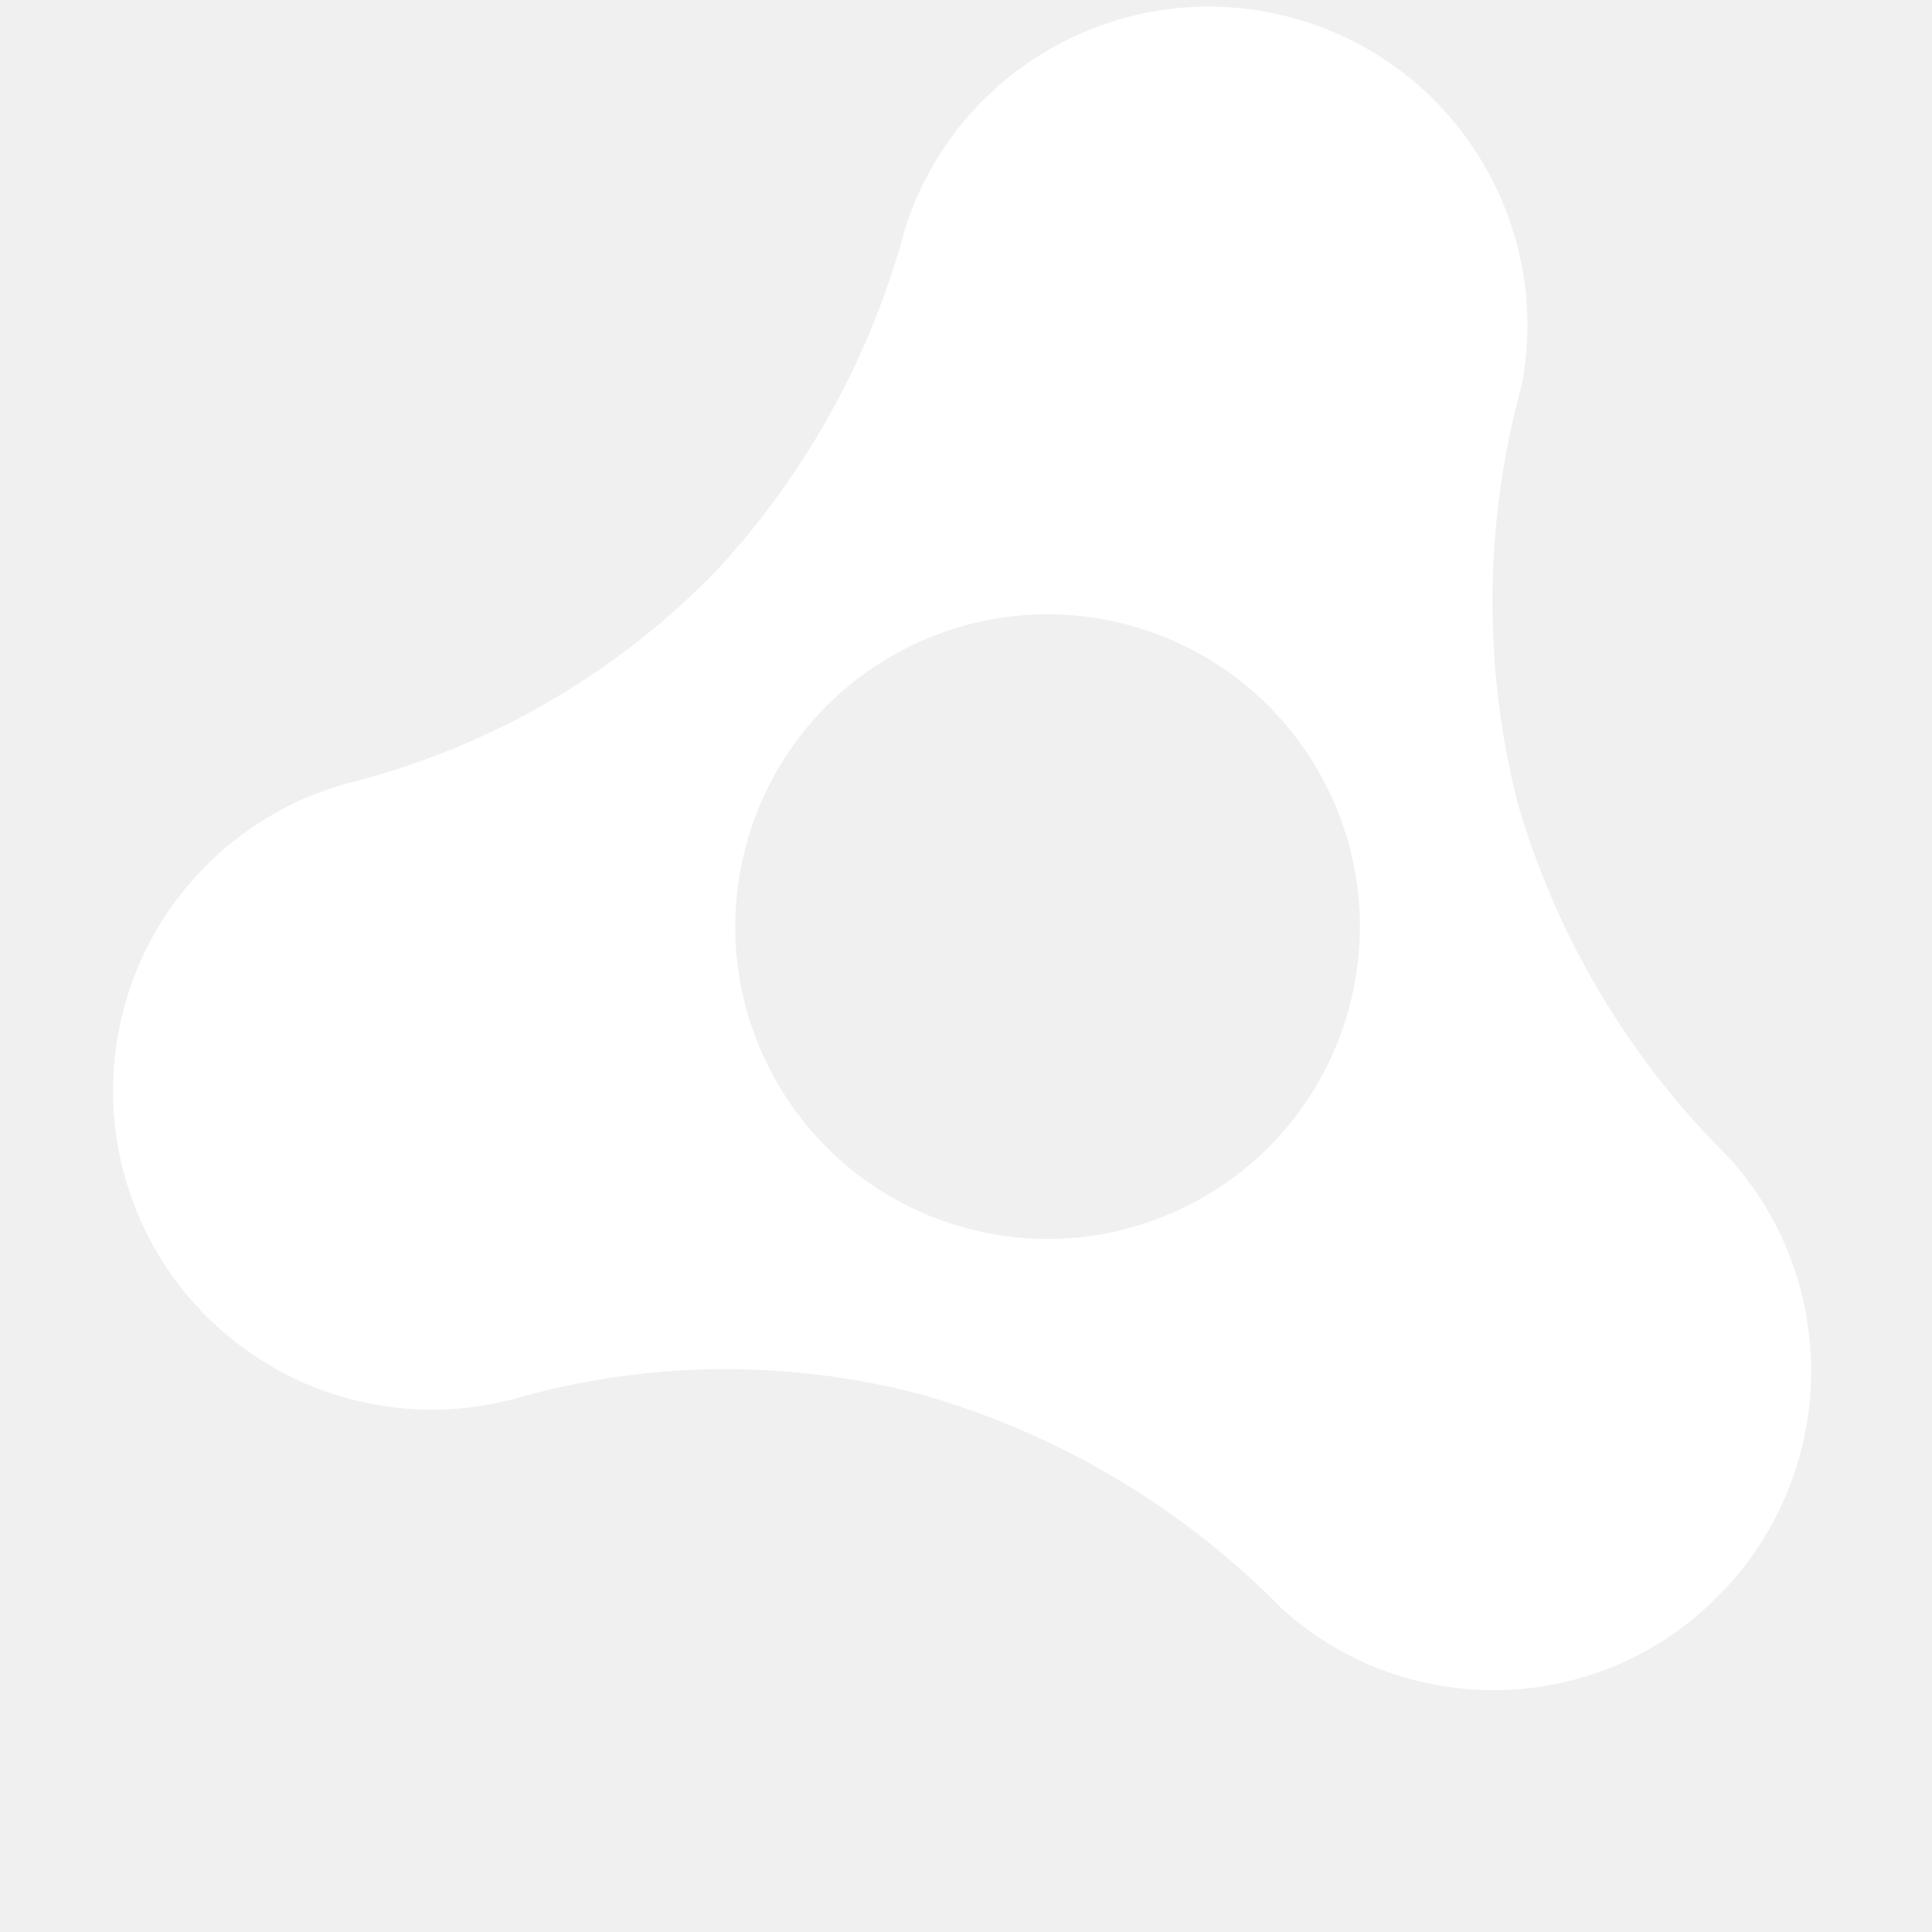
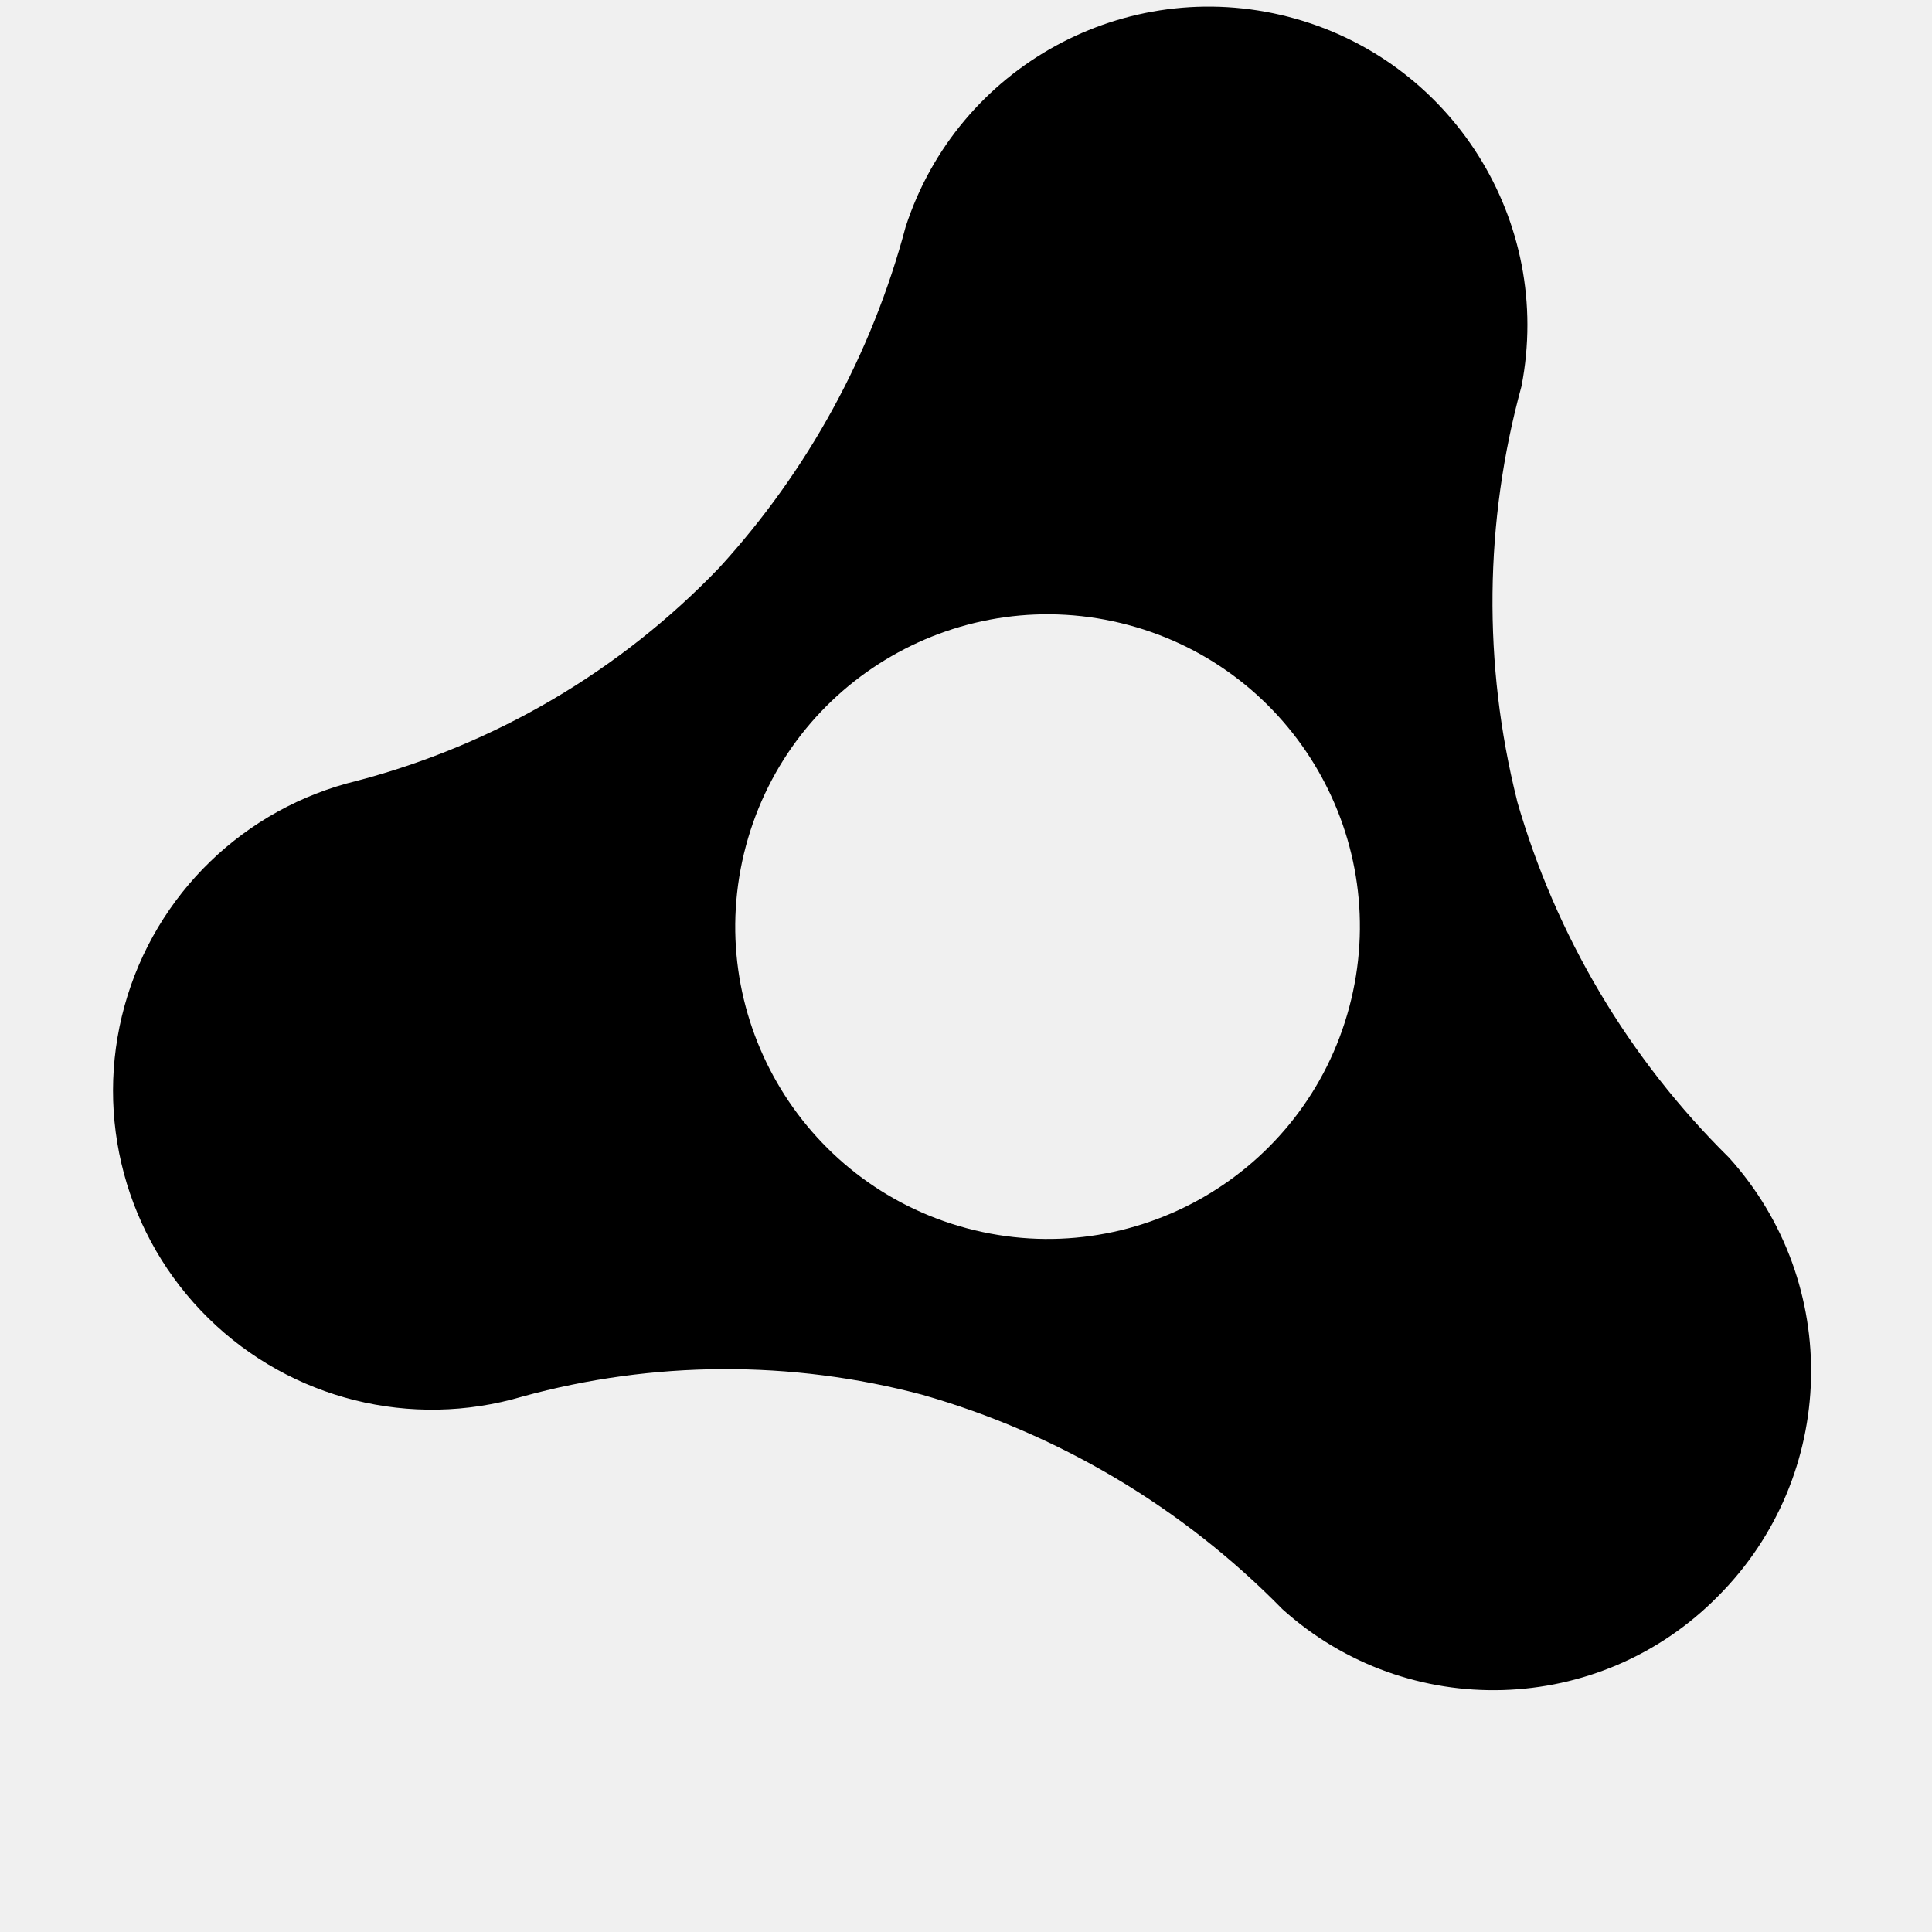
<svg xmlns="http://www.w3.org/2000/svg" width="16" height="16" viewBox="0 0 16 16">
  <defs>
    <style>
-       .cls-1 {
-         fill: #fff;
+       .i-color {
+         fill: #000;
        fill-rule: evenodd;
      }
    </style>
  </defs>
-   <path id="file_type_actionscript.svg" class="cls-1" d="M11.174,9.341A2.586,2.586,0,1,1,9.345,6.176,2.586,2.586,0,0,1,11.174,9.341Zm1.389-1.713A6.757,6.757,0,0,1,12.6,4.2,2.639,2.639,0,0,0,7.5,2.879,6.749,6.749,0,0,1,5.958,5.7a6.41,6.41,0,0,1-3,1.766,2.641,2.641,0,1,0,1.368,5.1,6.349,6.349,0,0,1,3.309-.016,6.782,6.782,0,0,1,2.985,1.776,2.611,2.611,0,0,0,3.609-.108,2.639,2.639,0,0,0,.09-3.631A6.786,6.786,0,0,1,12.562,7.628Z" transform="translate(0 -1)" />
+   <path id="file_type_actionscript.svg" class="i-color" d="M11.174,9.341A2.586,2.586,0,1,1,9.345,6.176,2.586,2.586,0,0,1,11.174,9.341Zm1.389-1.713A6.757,6.757,0,0,1,12.6,4.2,2.639,2.639,0,0,0,7.5,2.879,6.749,6.749,0,0,1,5.958,5.7a6.41,6.41,0,0,1-3,1.766,2.641,2.641,0,1,0,1.368,5.1,6.349,6.349,0,0,1,3.309-.016,6.782,6.782,0,0,1,2.985,1.776,2.611,2.611,0,0,0,3.609-.108,2.639,2.639,0,0,0,.09-3.631A6.786,6.786,0,0,1,12.562,7.628Z" transform="translate(0 -1)" />
</svg>
